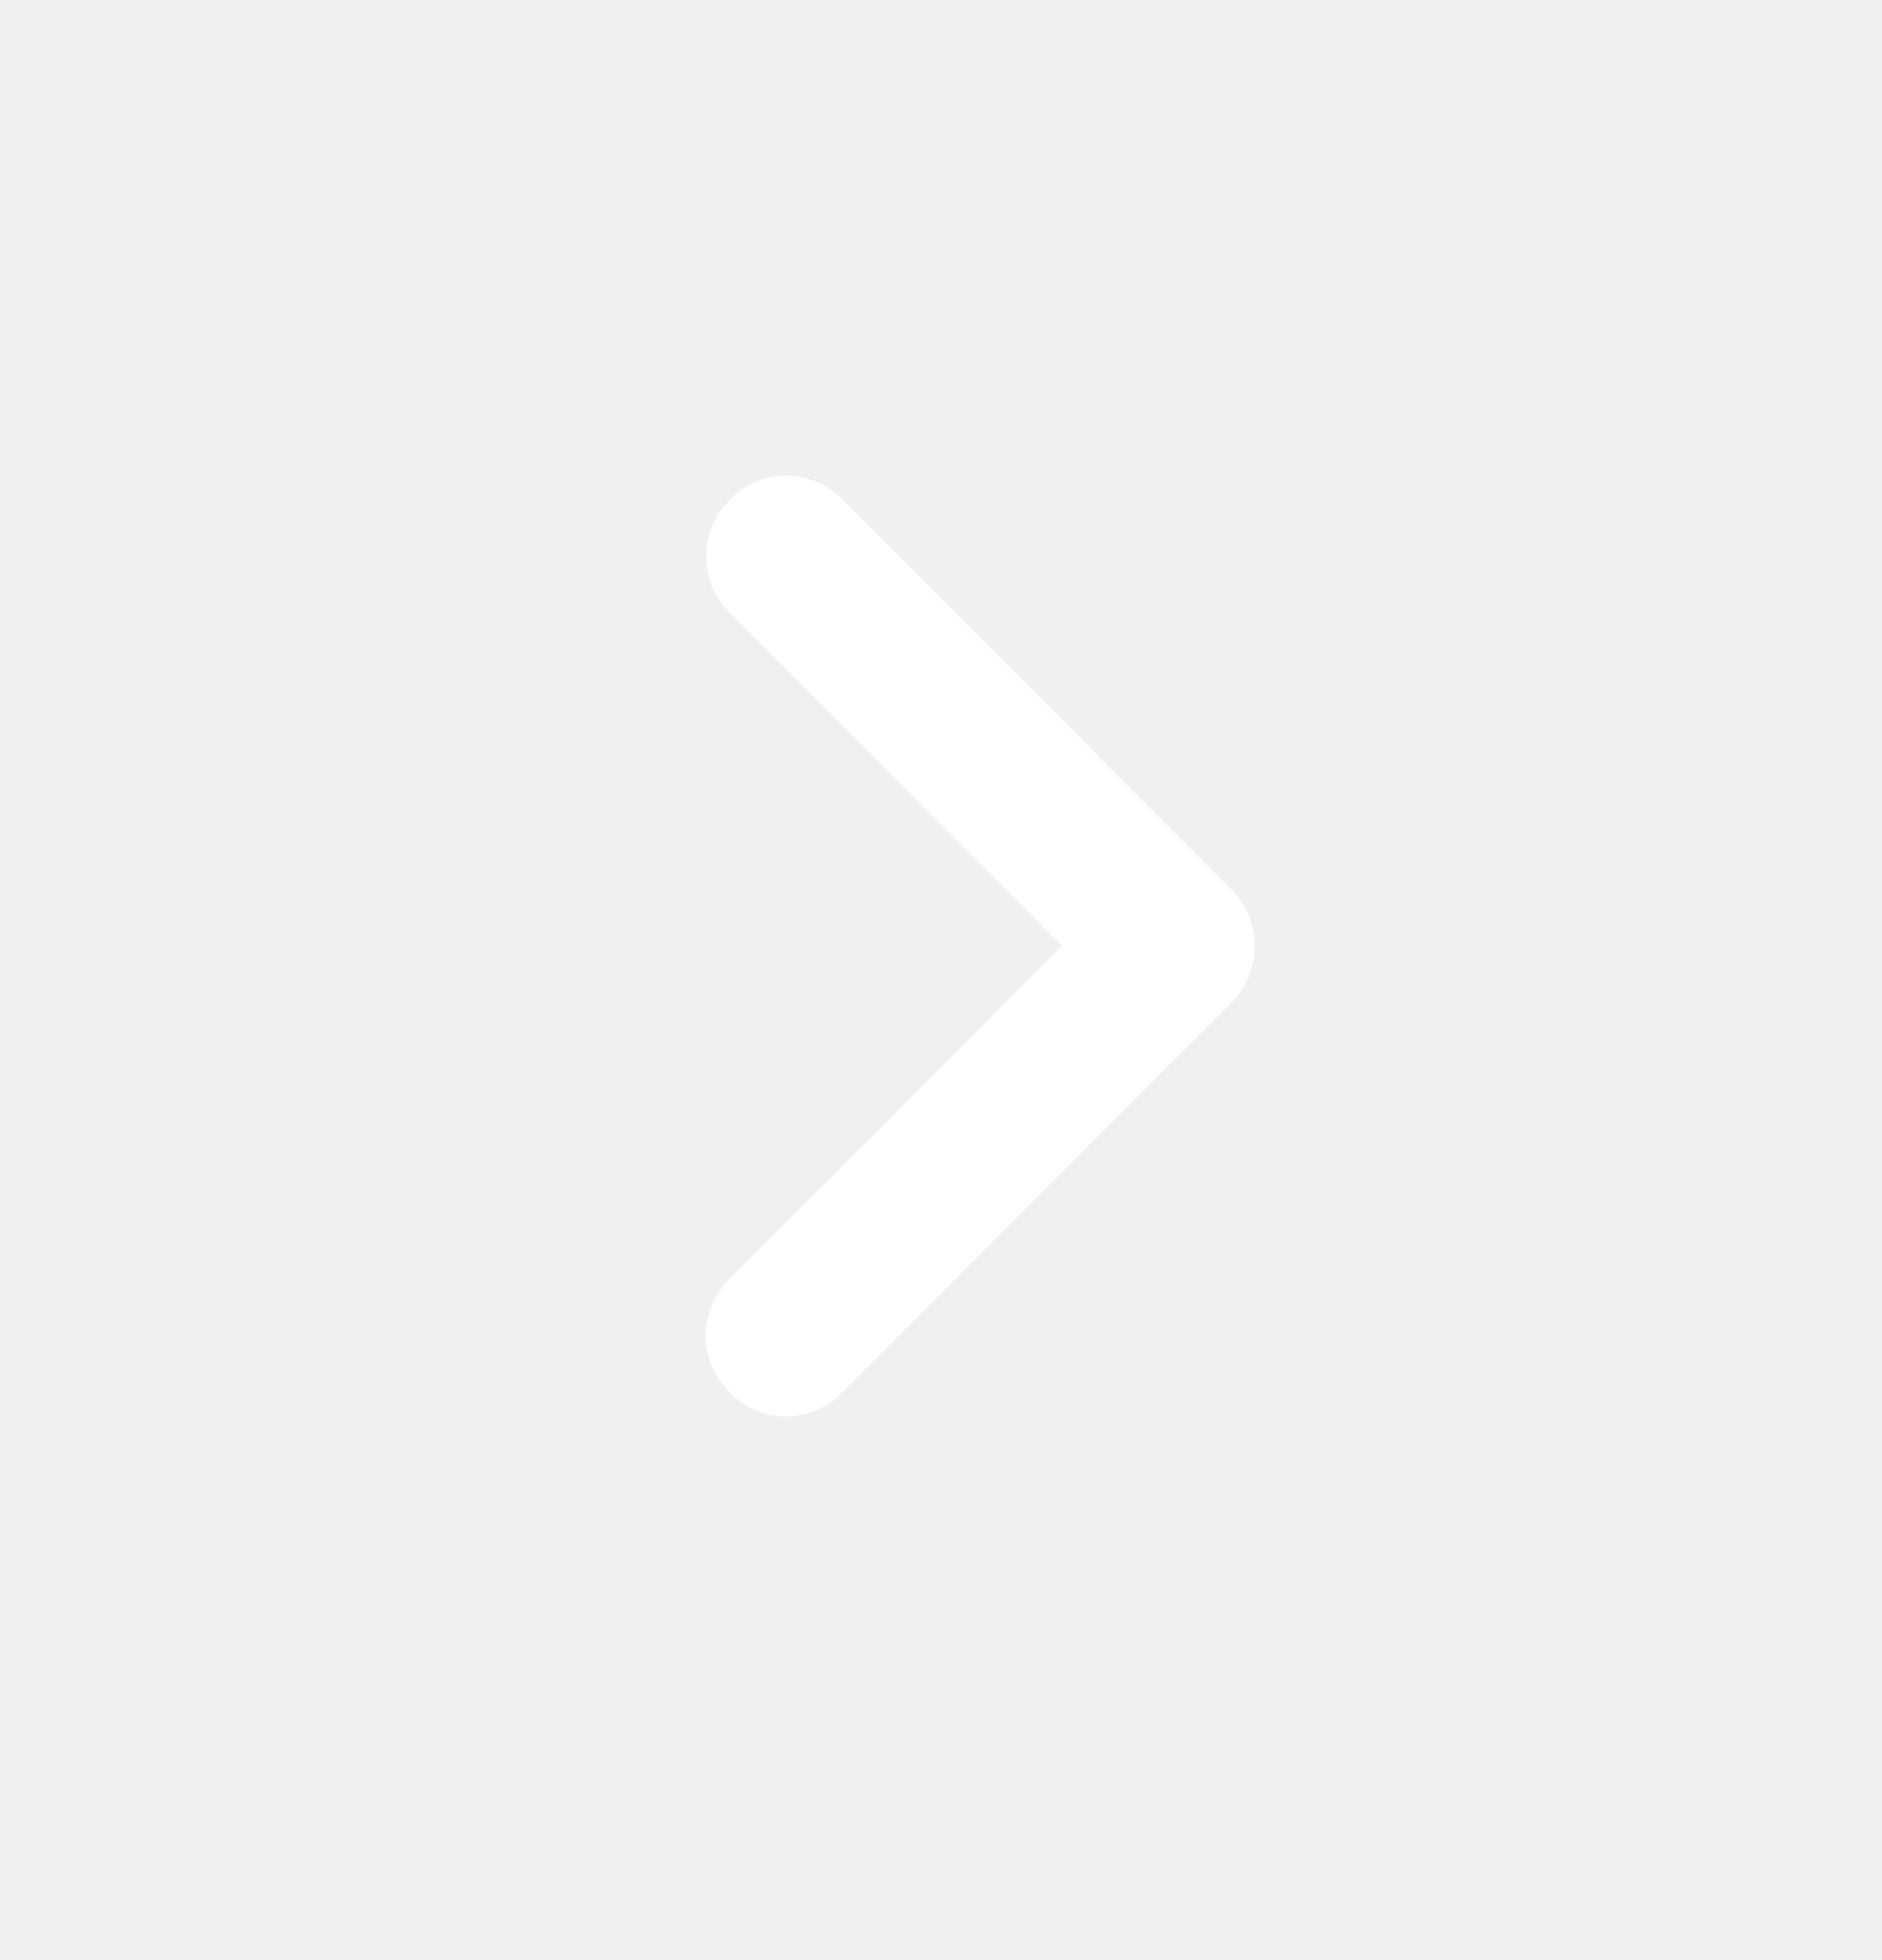
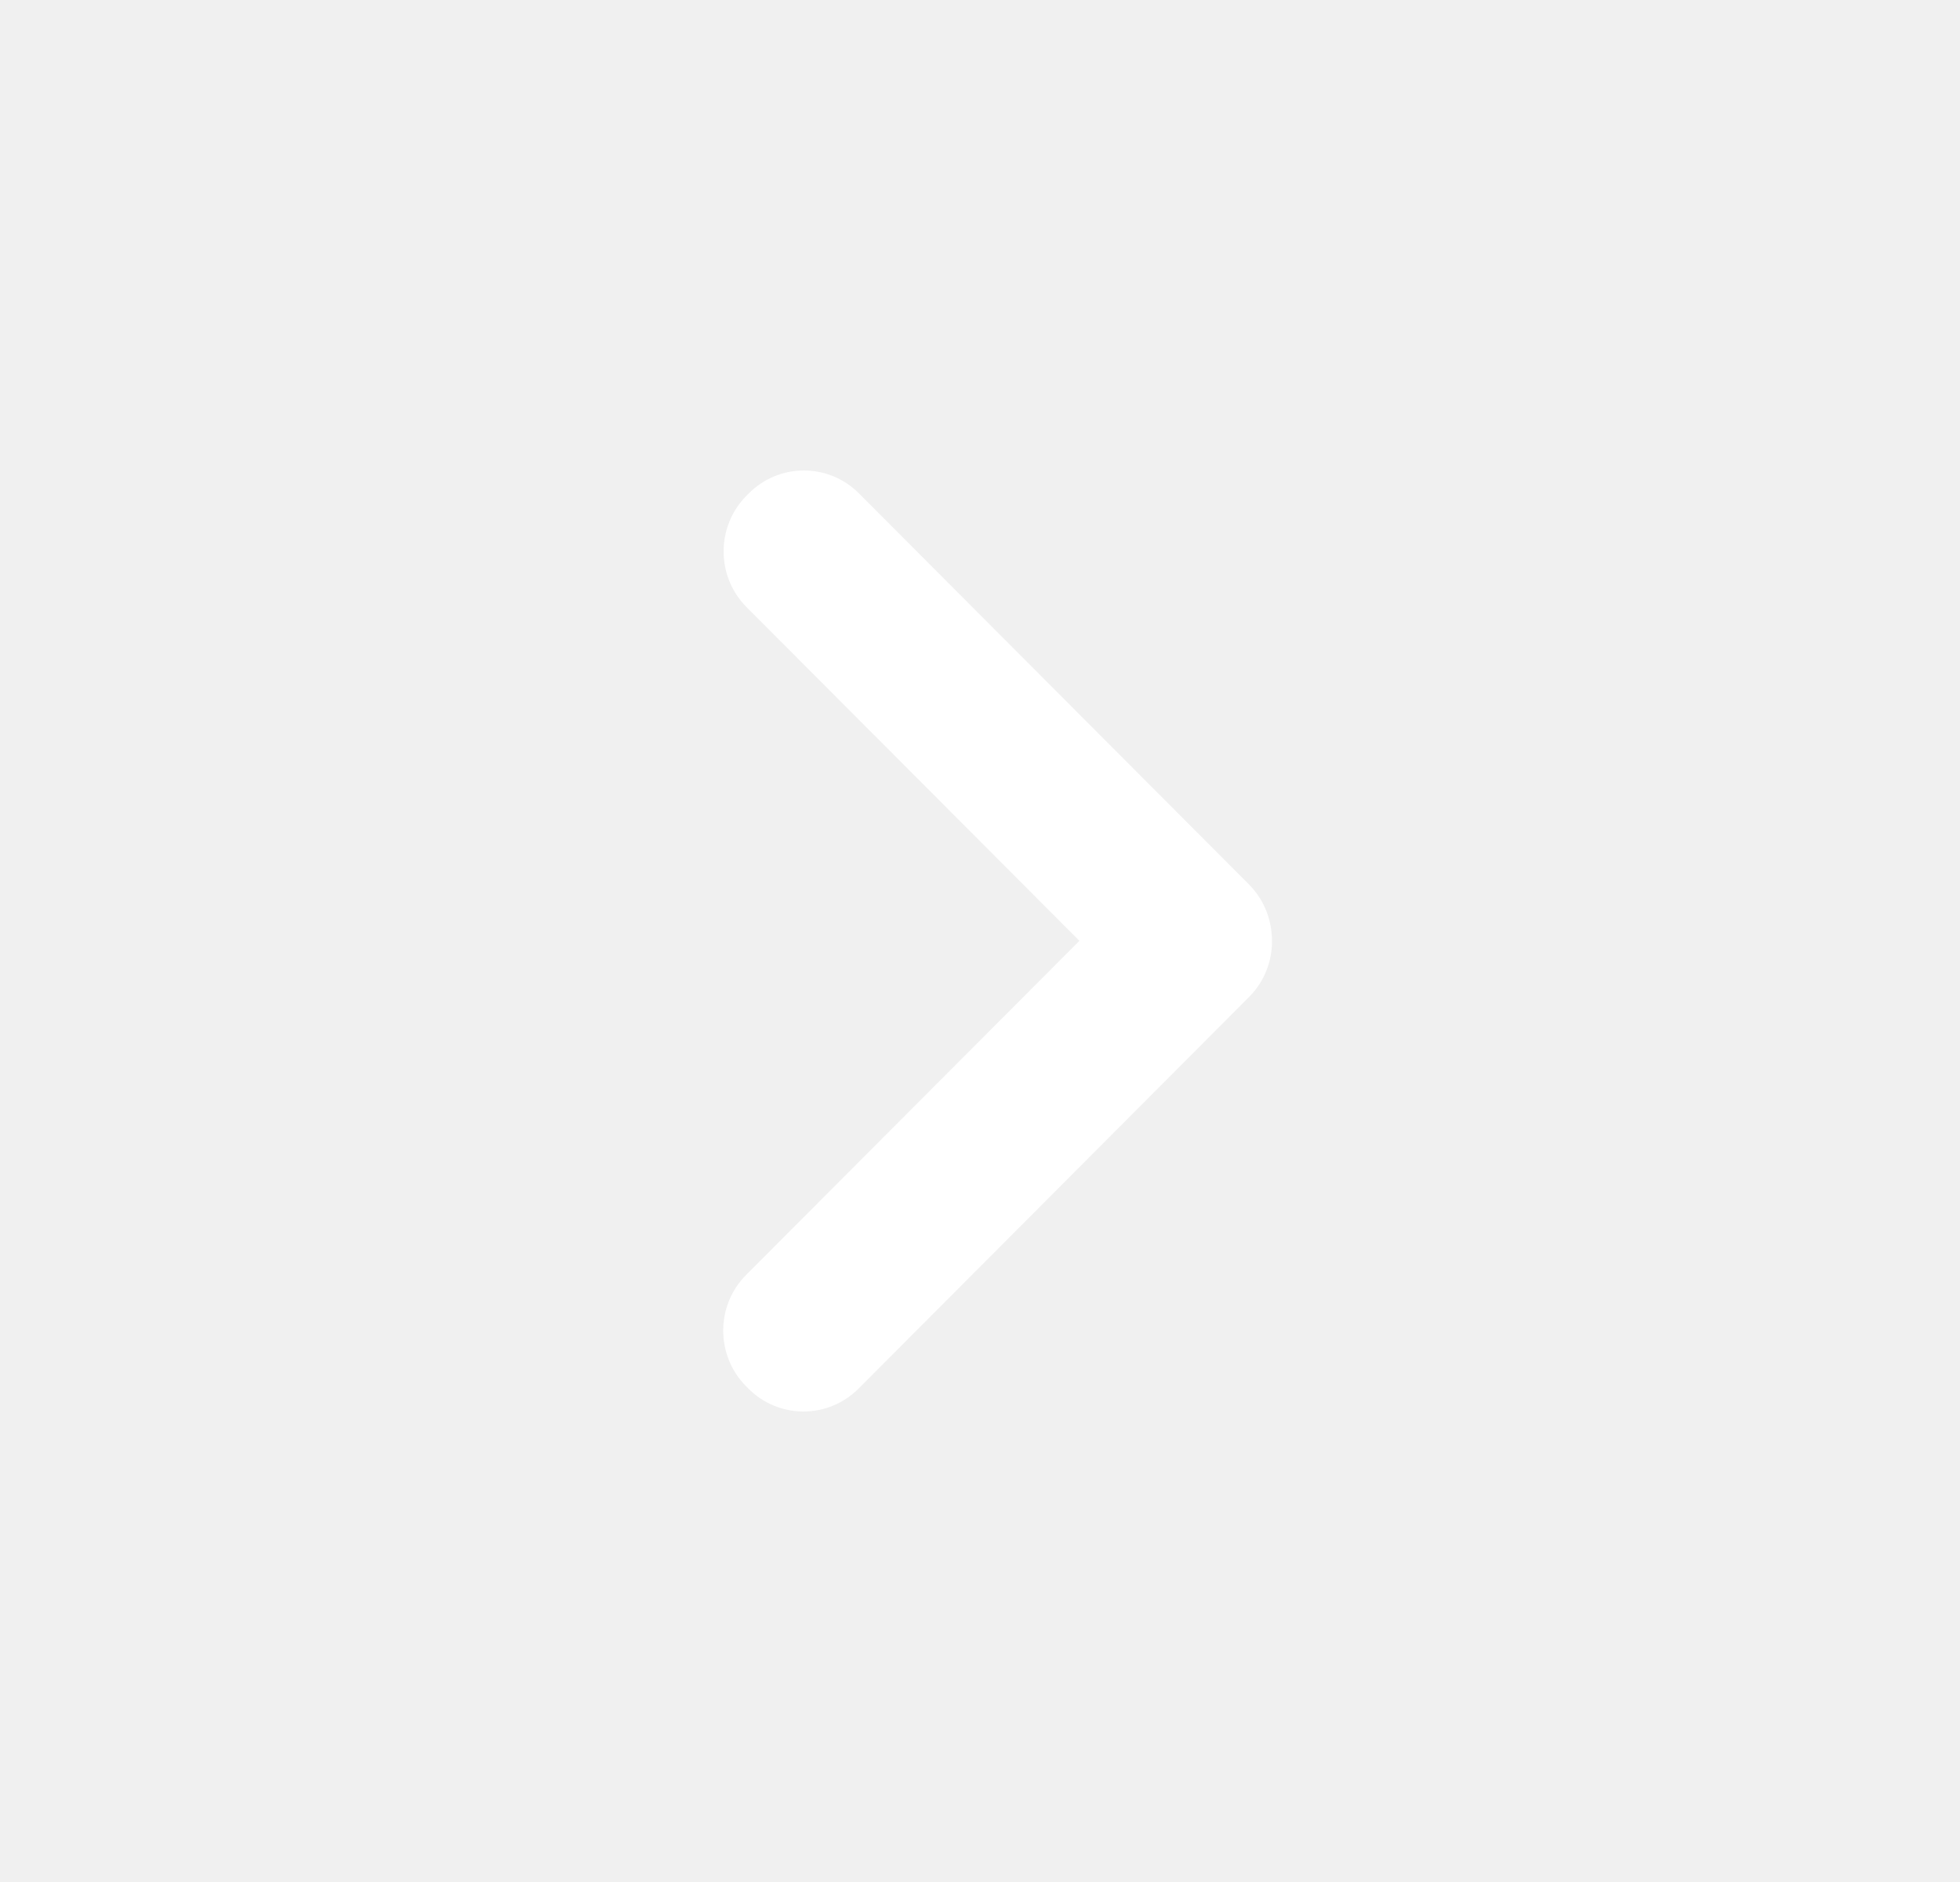
- <svg xmlns="http://www.w3.org/2000/svg" width="24" height="25" viewBox="0 0 24 25" fill="none">
-   <path fill-rule="evenodd" clip-rule="evenodd" d="M13.544 12.064L9.294 16.324C8.904 16.715 8.902 17.35 9.29 17.743L9.317 17.771C9.705 18.164 10.336 18.165 10.726 17.774L15.706 12.783C15.926 12.562 16.022 12.264 15.995 11.975C15.977 11.745 15.88 11.52 15.704 11.344L10.731 6.359C10.341 5.968 9.71 5.969 9.322 6.362L9.295 6.39C8.907 6.783 8.909 7.418 9.299 7.809L13.544 12.064Z" fill="white" />
+ <svg xmlns="http://www.w3.org/2000/svg" width="25" height="24" viewBox="0 0 25 24" fill="none">
+   <path fill-rule="evenodd" clip-rule="evenodd" d="M13.768 11.998L9.518 16.257C9.128 16.648 9.127 17.284 9.515 17.677L9.542 17.704C9.93 18.097 10.56 18.099 10.951 17.708L15.93 12.716C16.151 12.496 16.247 12.198 16.22 11.909C16.201 11.678 16.105 11.453 15.929 11.277L10.956 6.292C10.566 5.901 9.935 5.903 9.547 6.296L9.52 6.323C9.132 6.716 9.133 7.352 9.523 7.743L13.768 11.998Z" fill="white" />
</svg>
